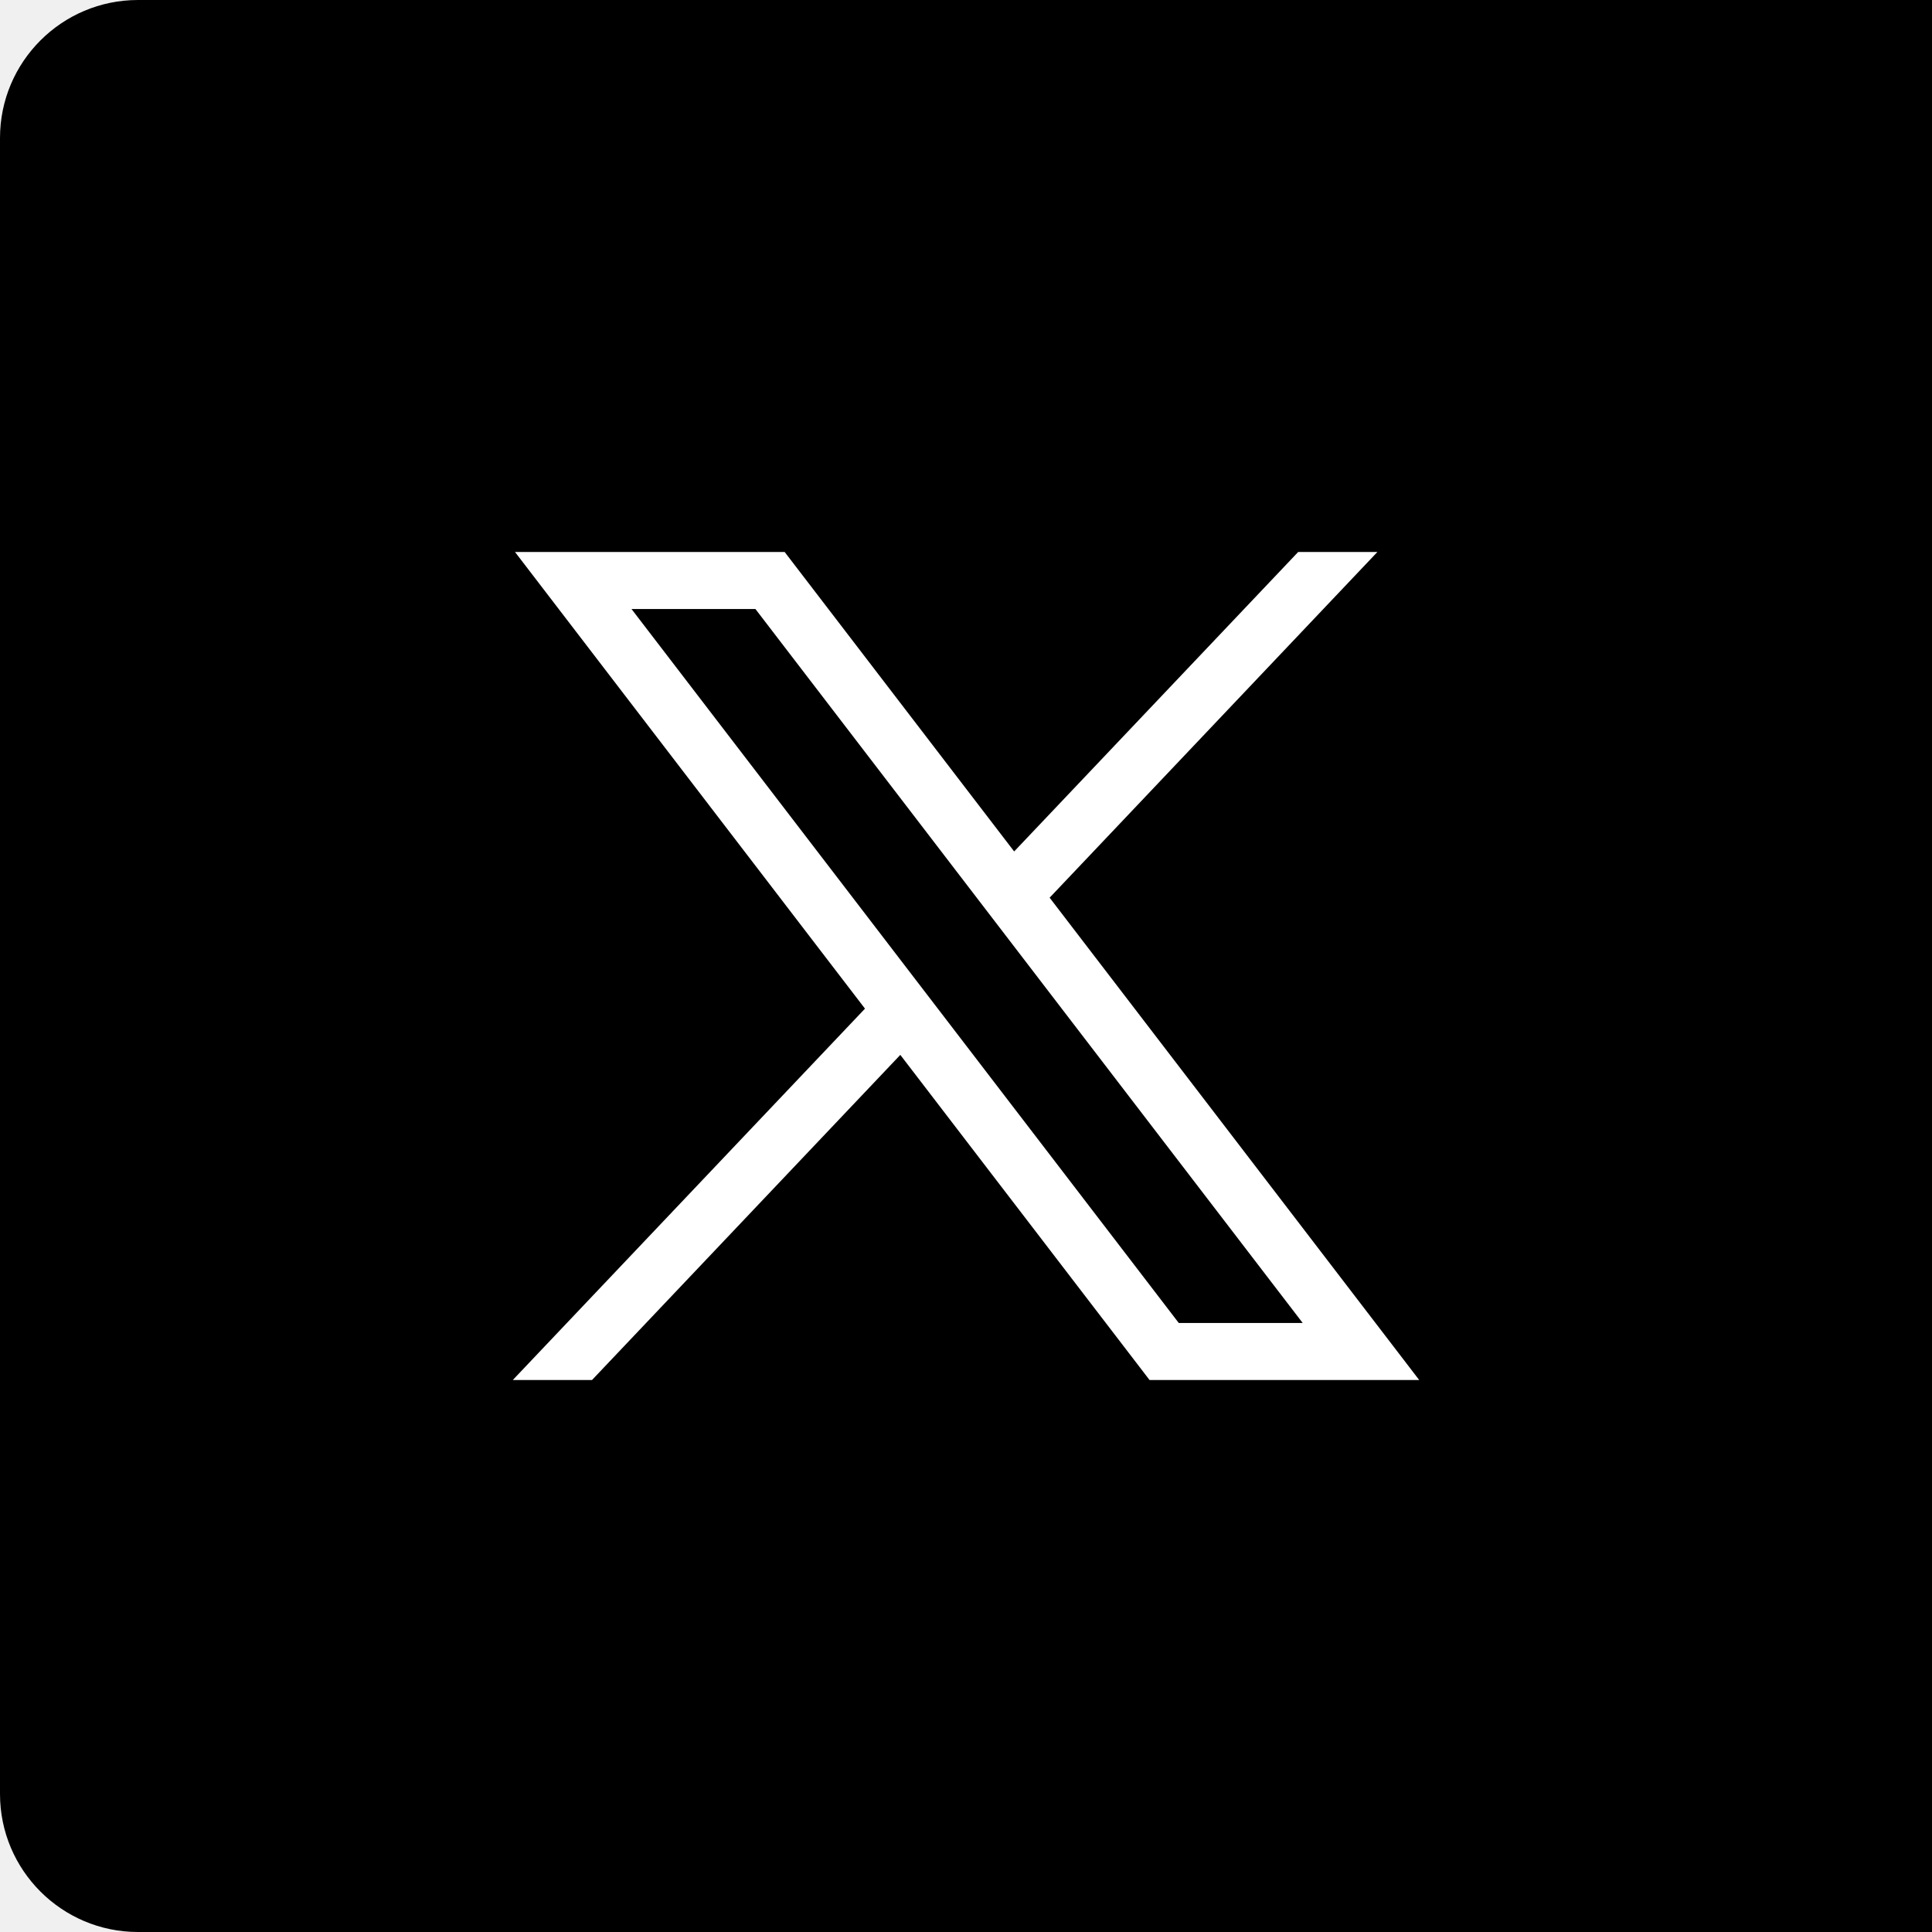
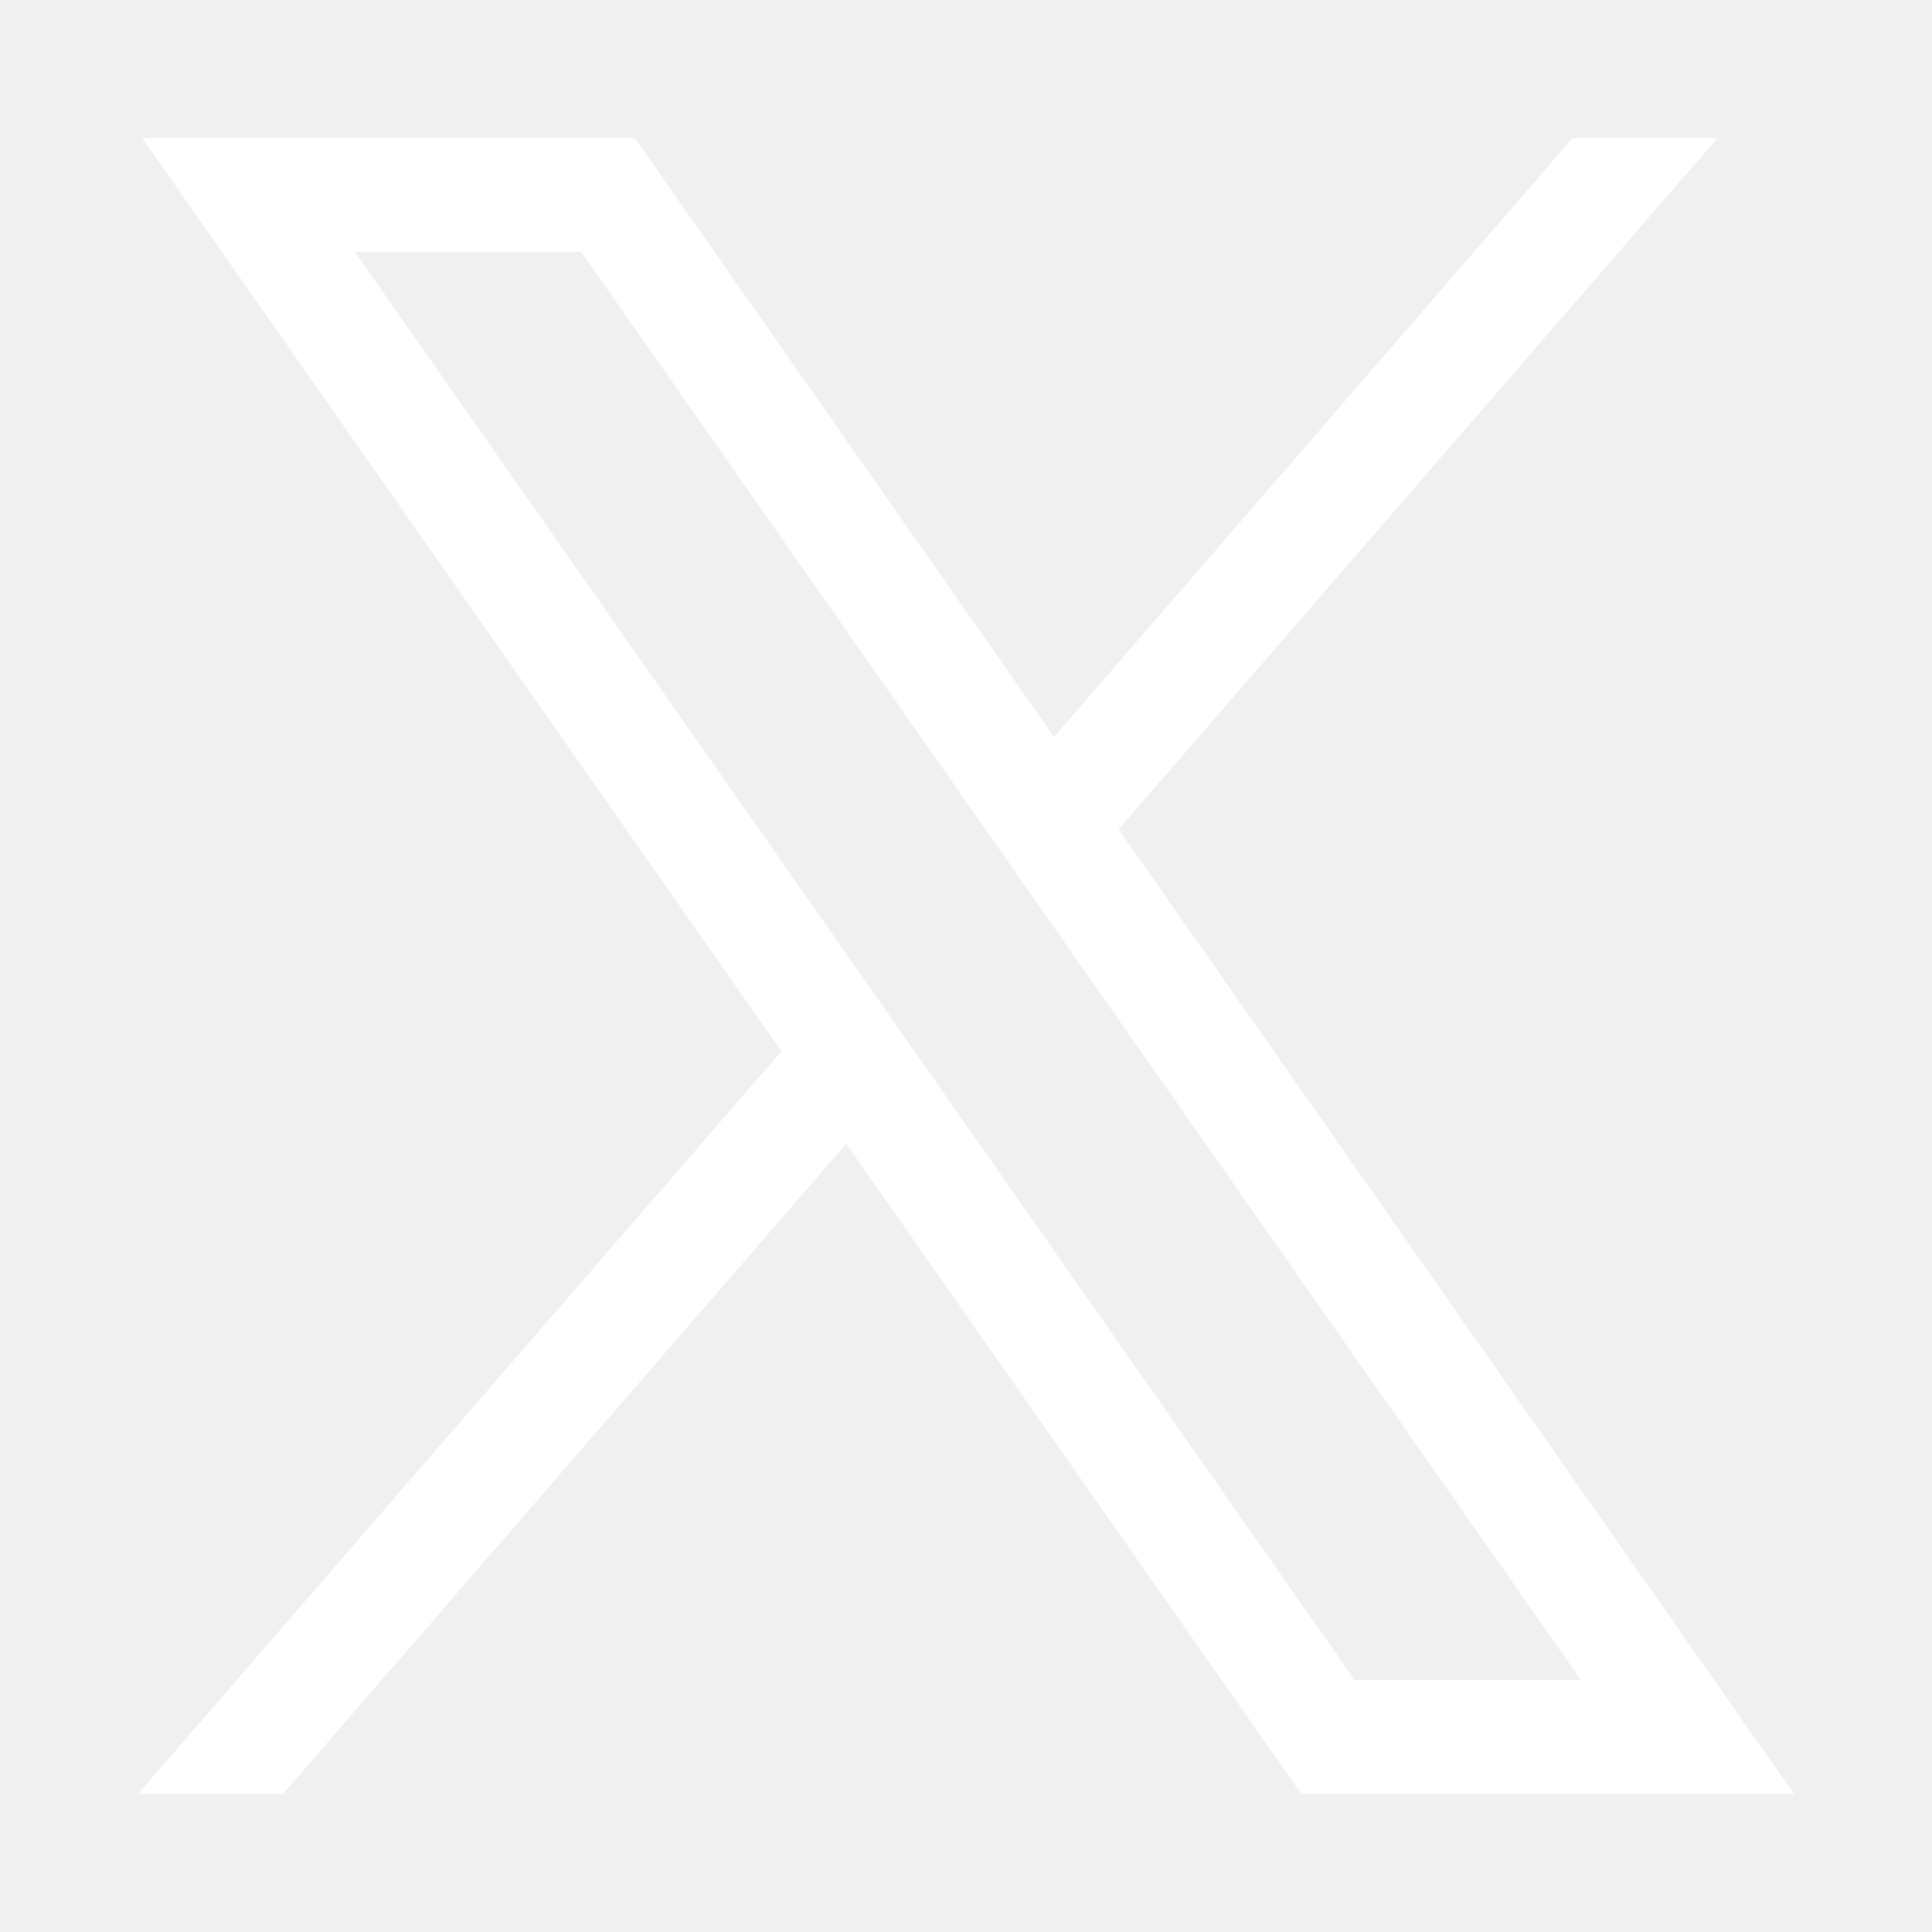
- <svg xmlns="http://www.w3.org/2000/svg" width="14" height="14" viewBox="0 0 14 14" fill="none">
-   <path d="M0 1C0 0.448 0.448 0 1 0H14V14H1C0.448 14 0 13.552 0 13V1Z" fill="black" />
-   <path d="M3.732 4L6.268 7.309L3.716 10H4.29L6.524 7.644L8.33 10H10.284L7.606 6.505L9.981 4H9.407L7.349 6.17L5.686 4H3.732ZM4.576 4.413H5.474L9.44 9.587H8.542L4.576 4.413Z" fill="white" />
+ <svg xmlns="http://www.w3.org/2000/svg" width="6" height="6" viewBox="0 0 6 7" fill="none">
+   <path d="M0.015 0.5L2.331 3.809L0 6.5H0.525L2.566 4.144L4.215 6.5H6L3.553 3.005L5.723 0.5H5.198L3.319 2.67L1.8 0.5H0.015ZM0.786 0.913H1.606L5.228 6.087H4.408L0.786 0.913Z" fill="white" />
</svg>
